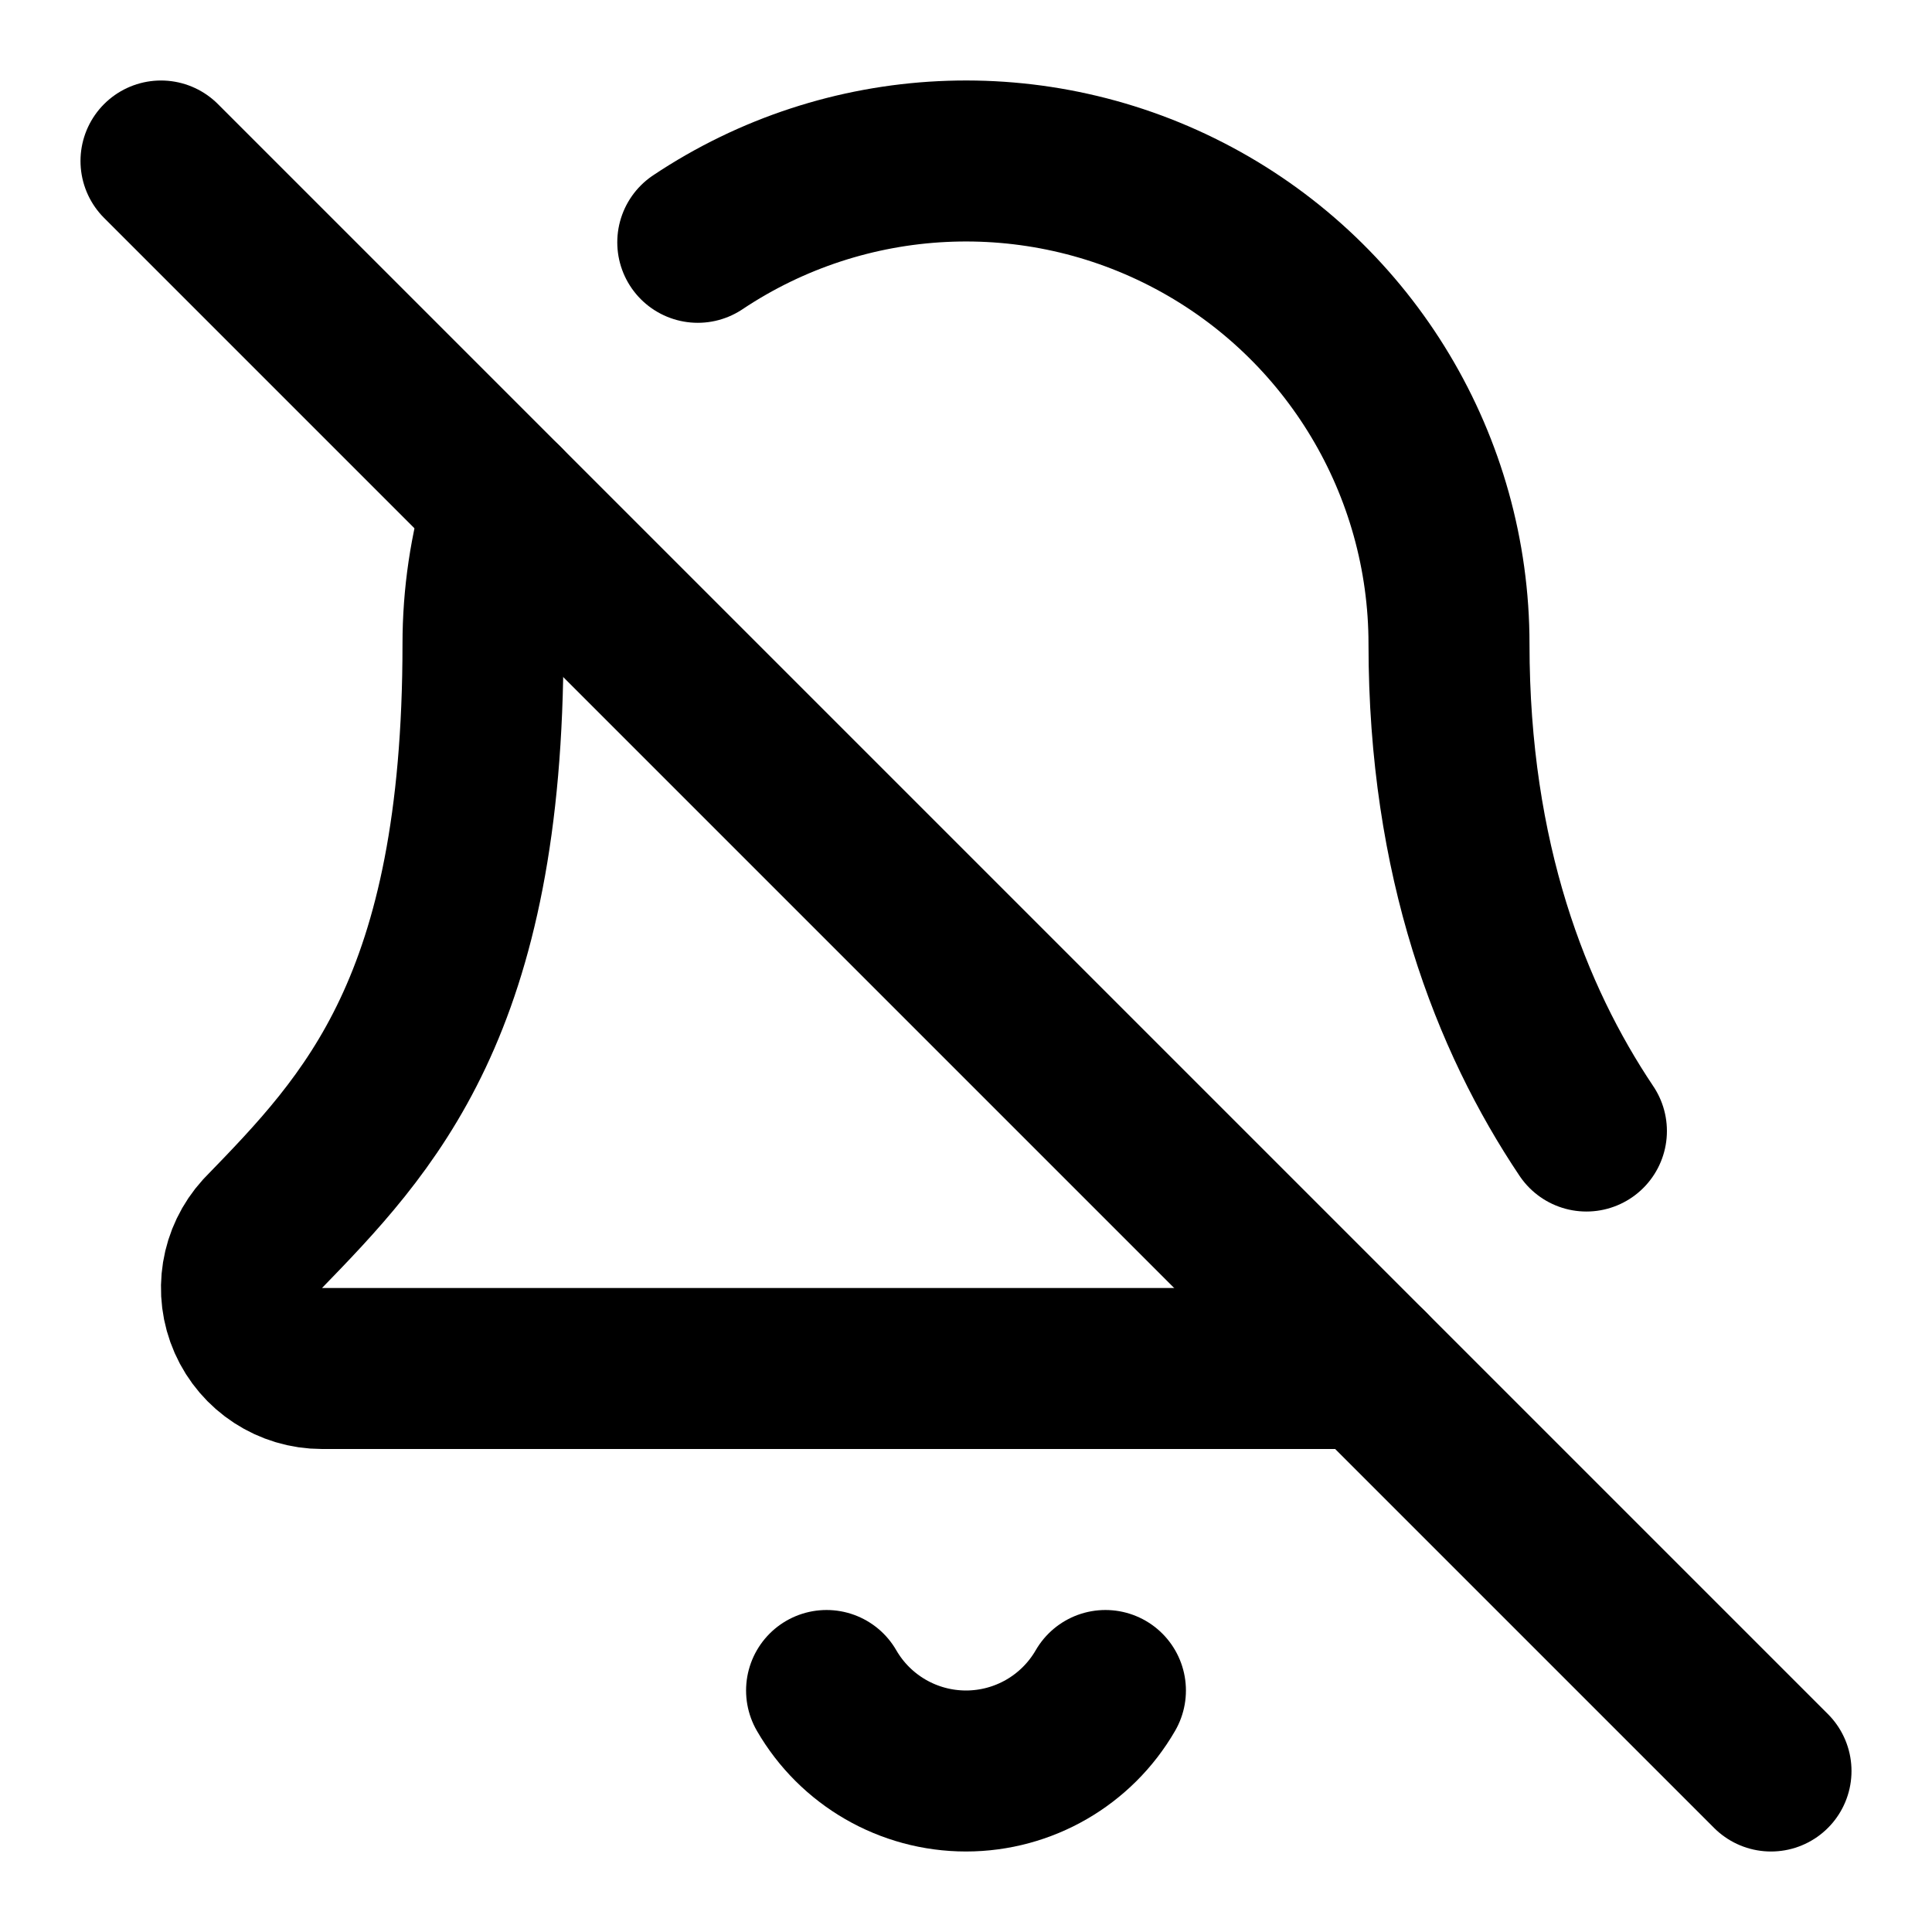
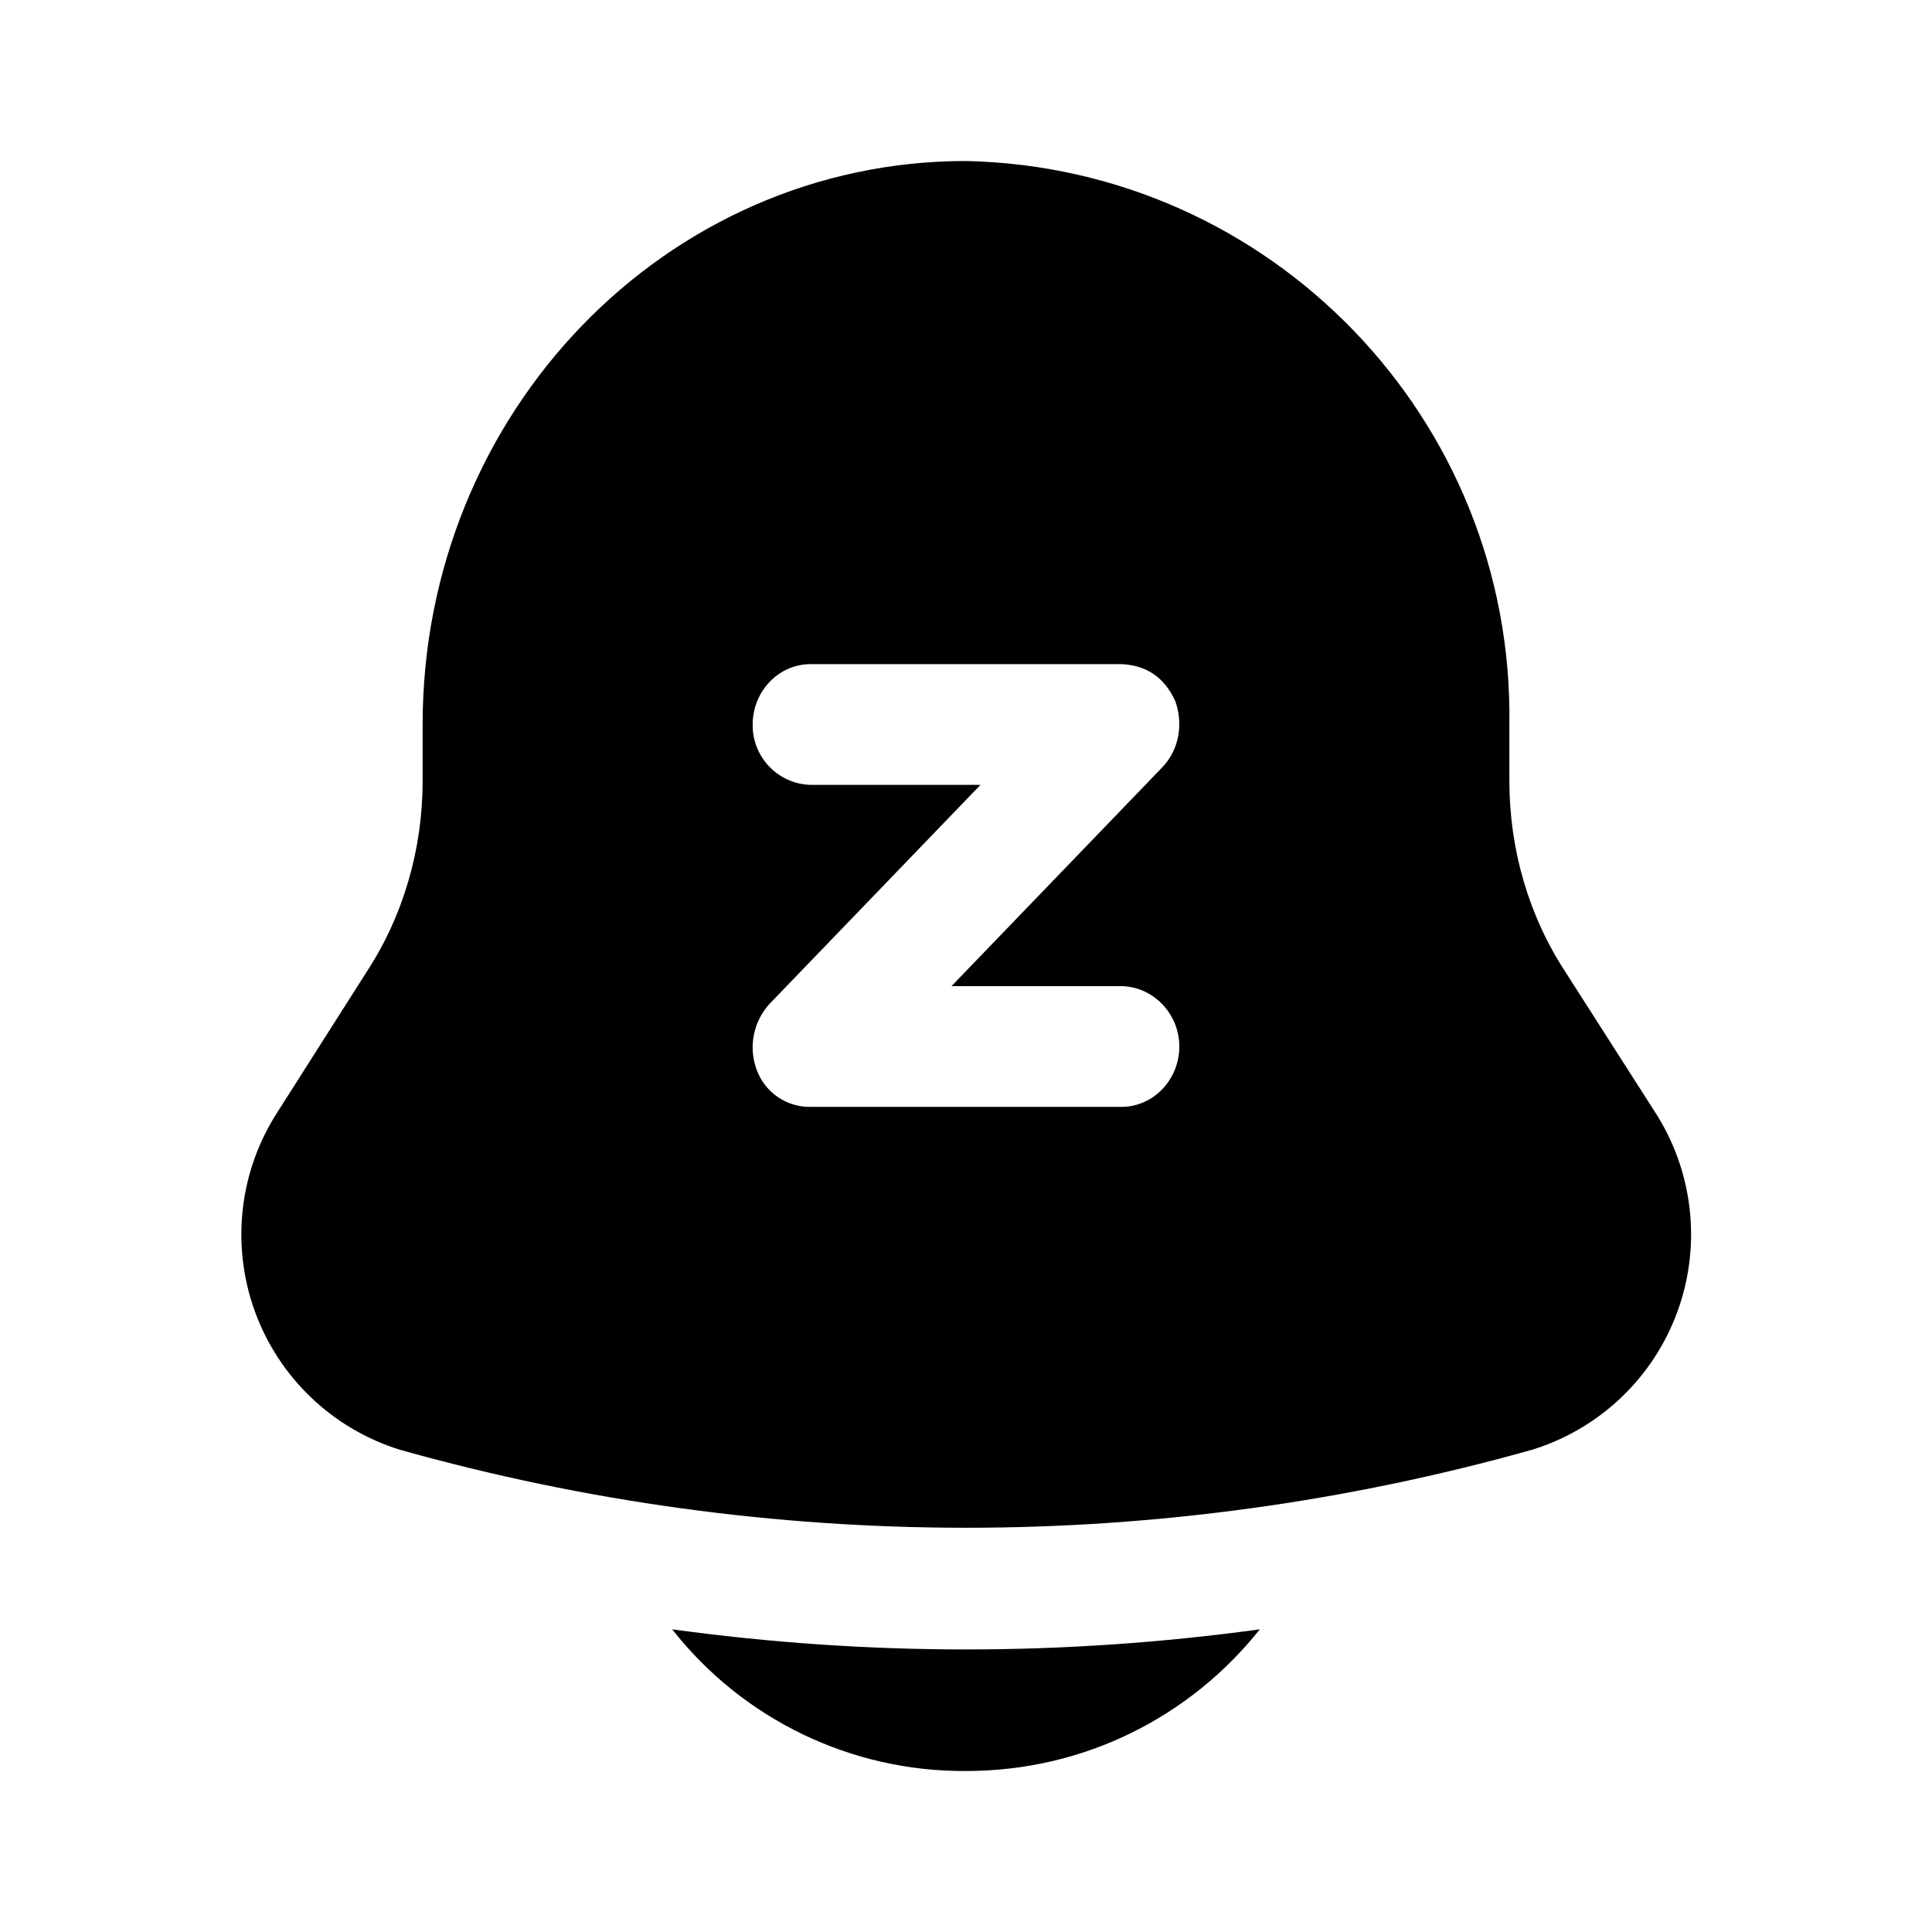
- <svg xmlns="http://www.w3.org/2000/svg" class="lucide lucide-bell-off" width="24" height="24" viewBox="0 0 24 24" fill="none" stroke="currentColor" stroke-width="2" stroke-linecap="round" stroke-linejoin="round">
-   <path d="M10.268 21a2 2 0 0 0 3.464 0" />
-   <path d="M17 17H4a1 1 0 0 1-.74-1.673C4.59 13.956 6 12.499 6 8a6 6 0 0 1 .258-1.742" />
-   <path d="m2 2 20 20" />
-   <path d="M8.668 3.01A6 6 0 0 1 18 8c0 2.687.77 4.653 1.707 6.05" />
+ <svg xmlns="http://www.w3.org/2000/svg" width="24" height="24" viewBox="0 0 24 24">
+   <g fill="currentColor">
+     <path d="M8.35 20.24A4.6 4.6 0 0 0 12 22c1.49 0 2.8-.69 3.65-1.76q-3.65.5-7.3 0" />
+     <path fill-rule="evenodd" d="M18.75 9v.7c0 .85.24 1.68.7 2.38l1.1 1.72a2.8 2.8 0 0 1-1.52 4.21 26 26 0 0 1-14.06 0 2.8 2.8 0 0 1-1.52-4.2l1.1-1.73c.46-.7.7-1.53.7-2.38V9c0-3.87 3.02-7 6.75-7a6.9 6.9 0 0 1 6.75 7m-8.68.75A.74.74 0 0 1 9.35 9c0-.41.32-.75.72-.75h3.86q.47.02.67.46c.1.28.05.6-.16.82l-2.62 2.72h2.1c.4 0 .73.34.73.75s-.32.75-.72.75h-3.86a.7.7 0 0 1-.67-.46.8.8 0 0 1 .16-.82l2.62-2.72z" clip-rule="evenodd" />
+   </g>
</svg>
